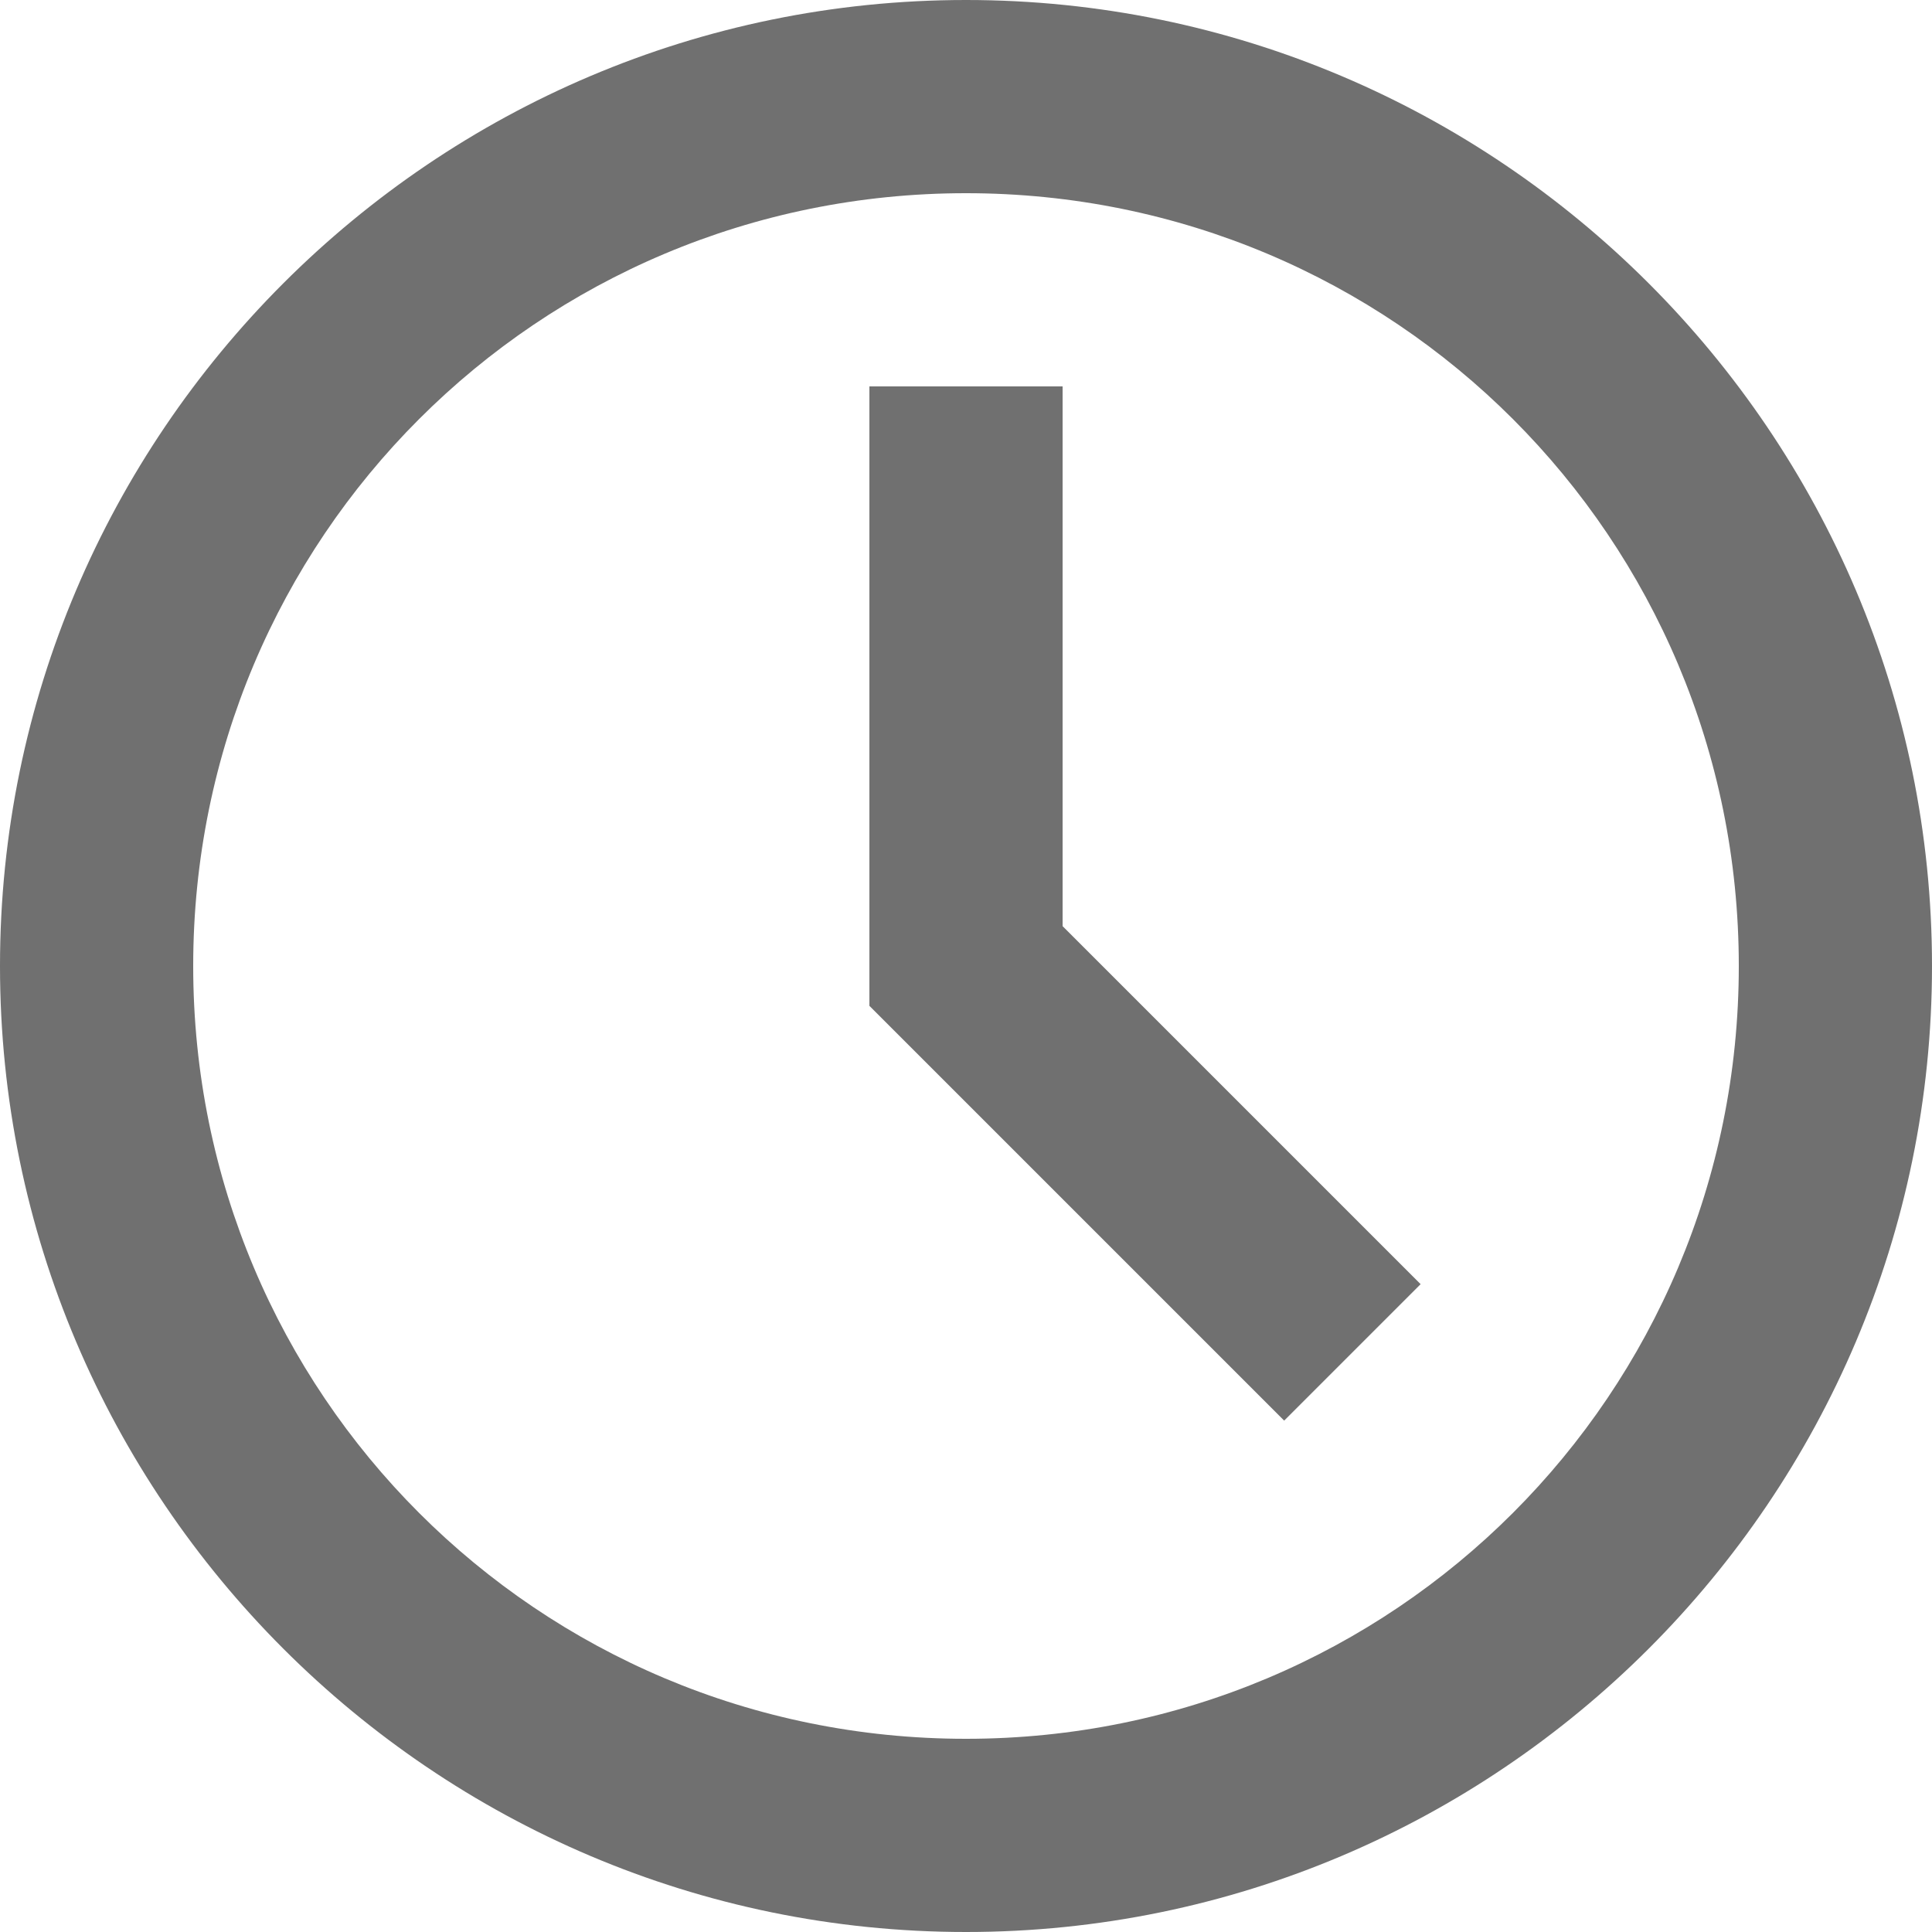
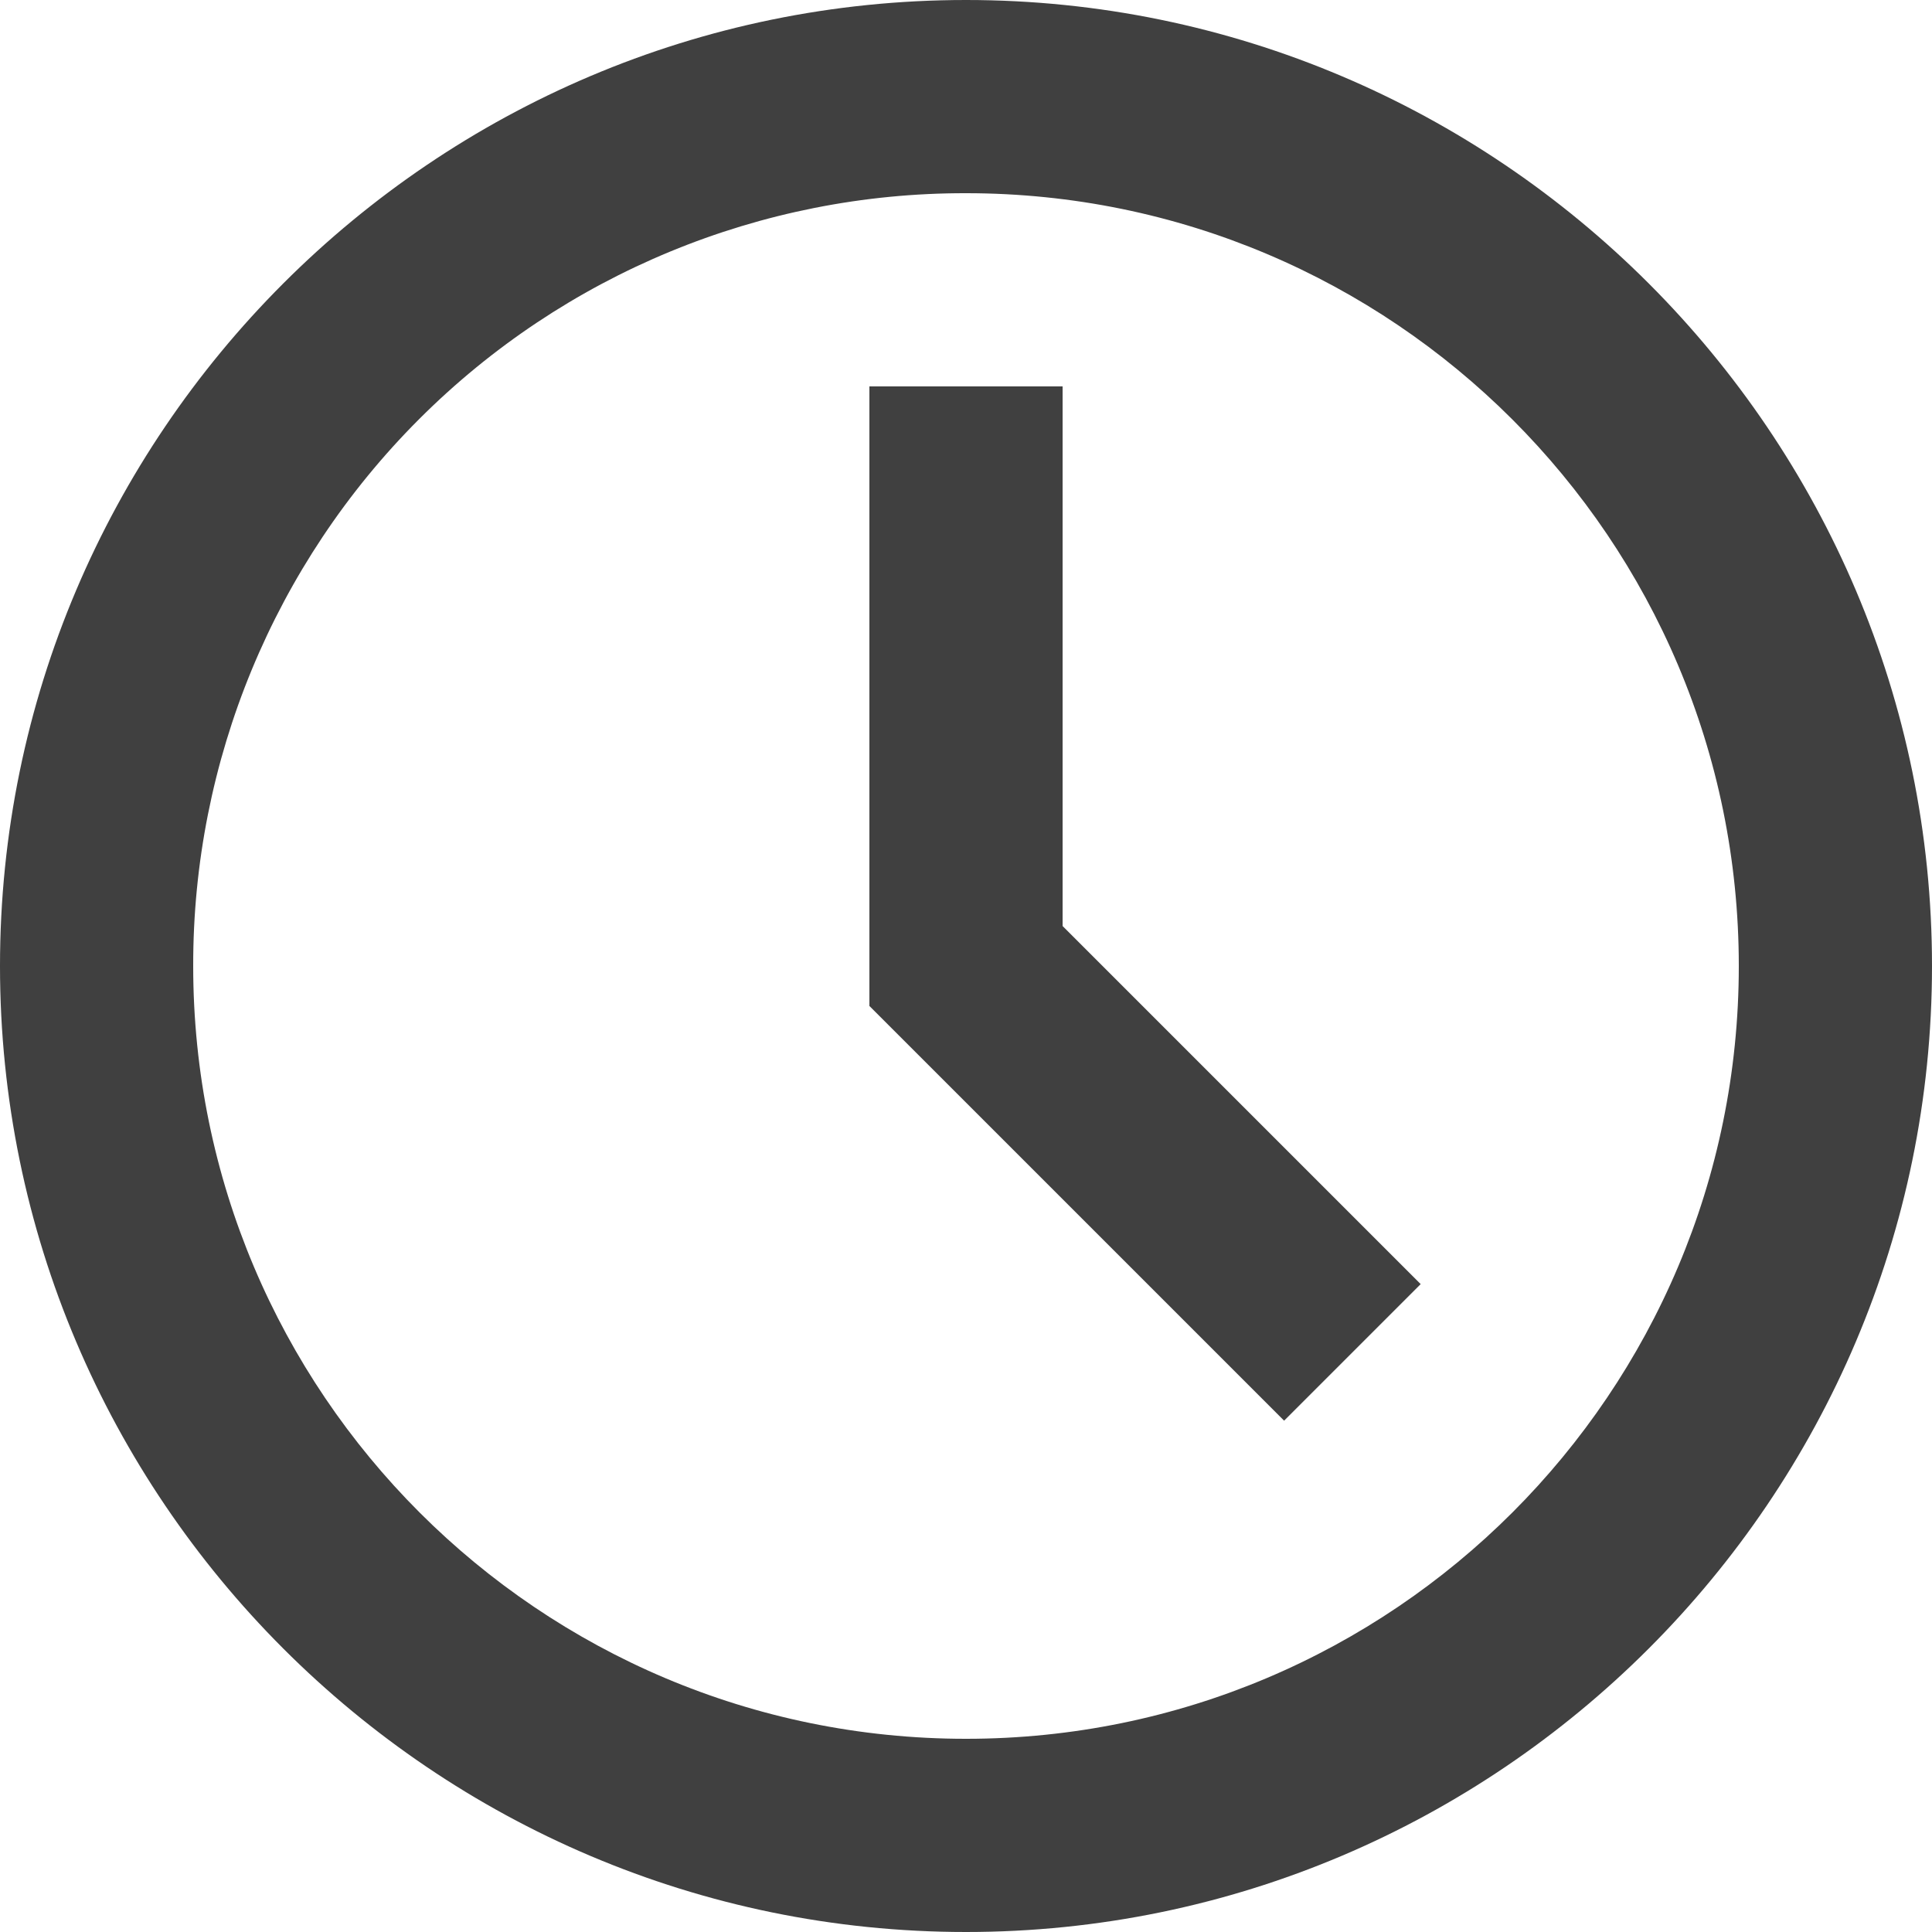
- <svg xmlns="http://www.w3.org/2000/svg" version="1.1" id="Layer_1" x="0px" y="0px" viewBox="0 0 320 320" style="enable-background:new 0 0 320 320;" xml:space="preserve">
-   <style type="text/css">
- 	.st0{fill:#707070;}
- </style>
-   <path class="st0" d="M160,0C71.8,0,0,71.8,0,160s71.8,160,160,160s160-71.8,160-160S248.2,0,160,0z M160,32c70.9,0,128,57.1,128,128  s-57.1,128-128,128S32,230.9,32,160S89.1,32,160,32z M144,64v102.6l68.7,68.7l22.6-22.6L176,153.4V64H144z" />
+ <svg xmlns="http://www.w3.org/2000/svg" id="Layer_1" data-name="Layer 1" viewBox="0 0 320 320">
+   <defs>
+     <style>.cls-1{fill:#404040;}</style>
+   </defs>
+   <path class="cls-1" d="M160,0C71.82,0,0,71.82,0,160S71.82,320,160,320s160-71.82,160-160S248.18,0,160,0Zm0,32A128,128,0,1,1,32,160,127.76,127.76,0,0,1,160,32ZM144,64V166.62l68.69,68.69,22.62-22.62L176,153.38V64Z" />
</svg>
